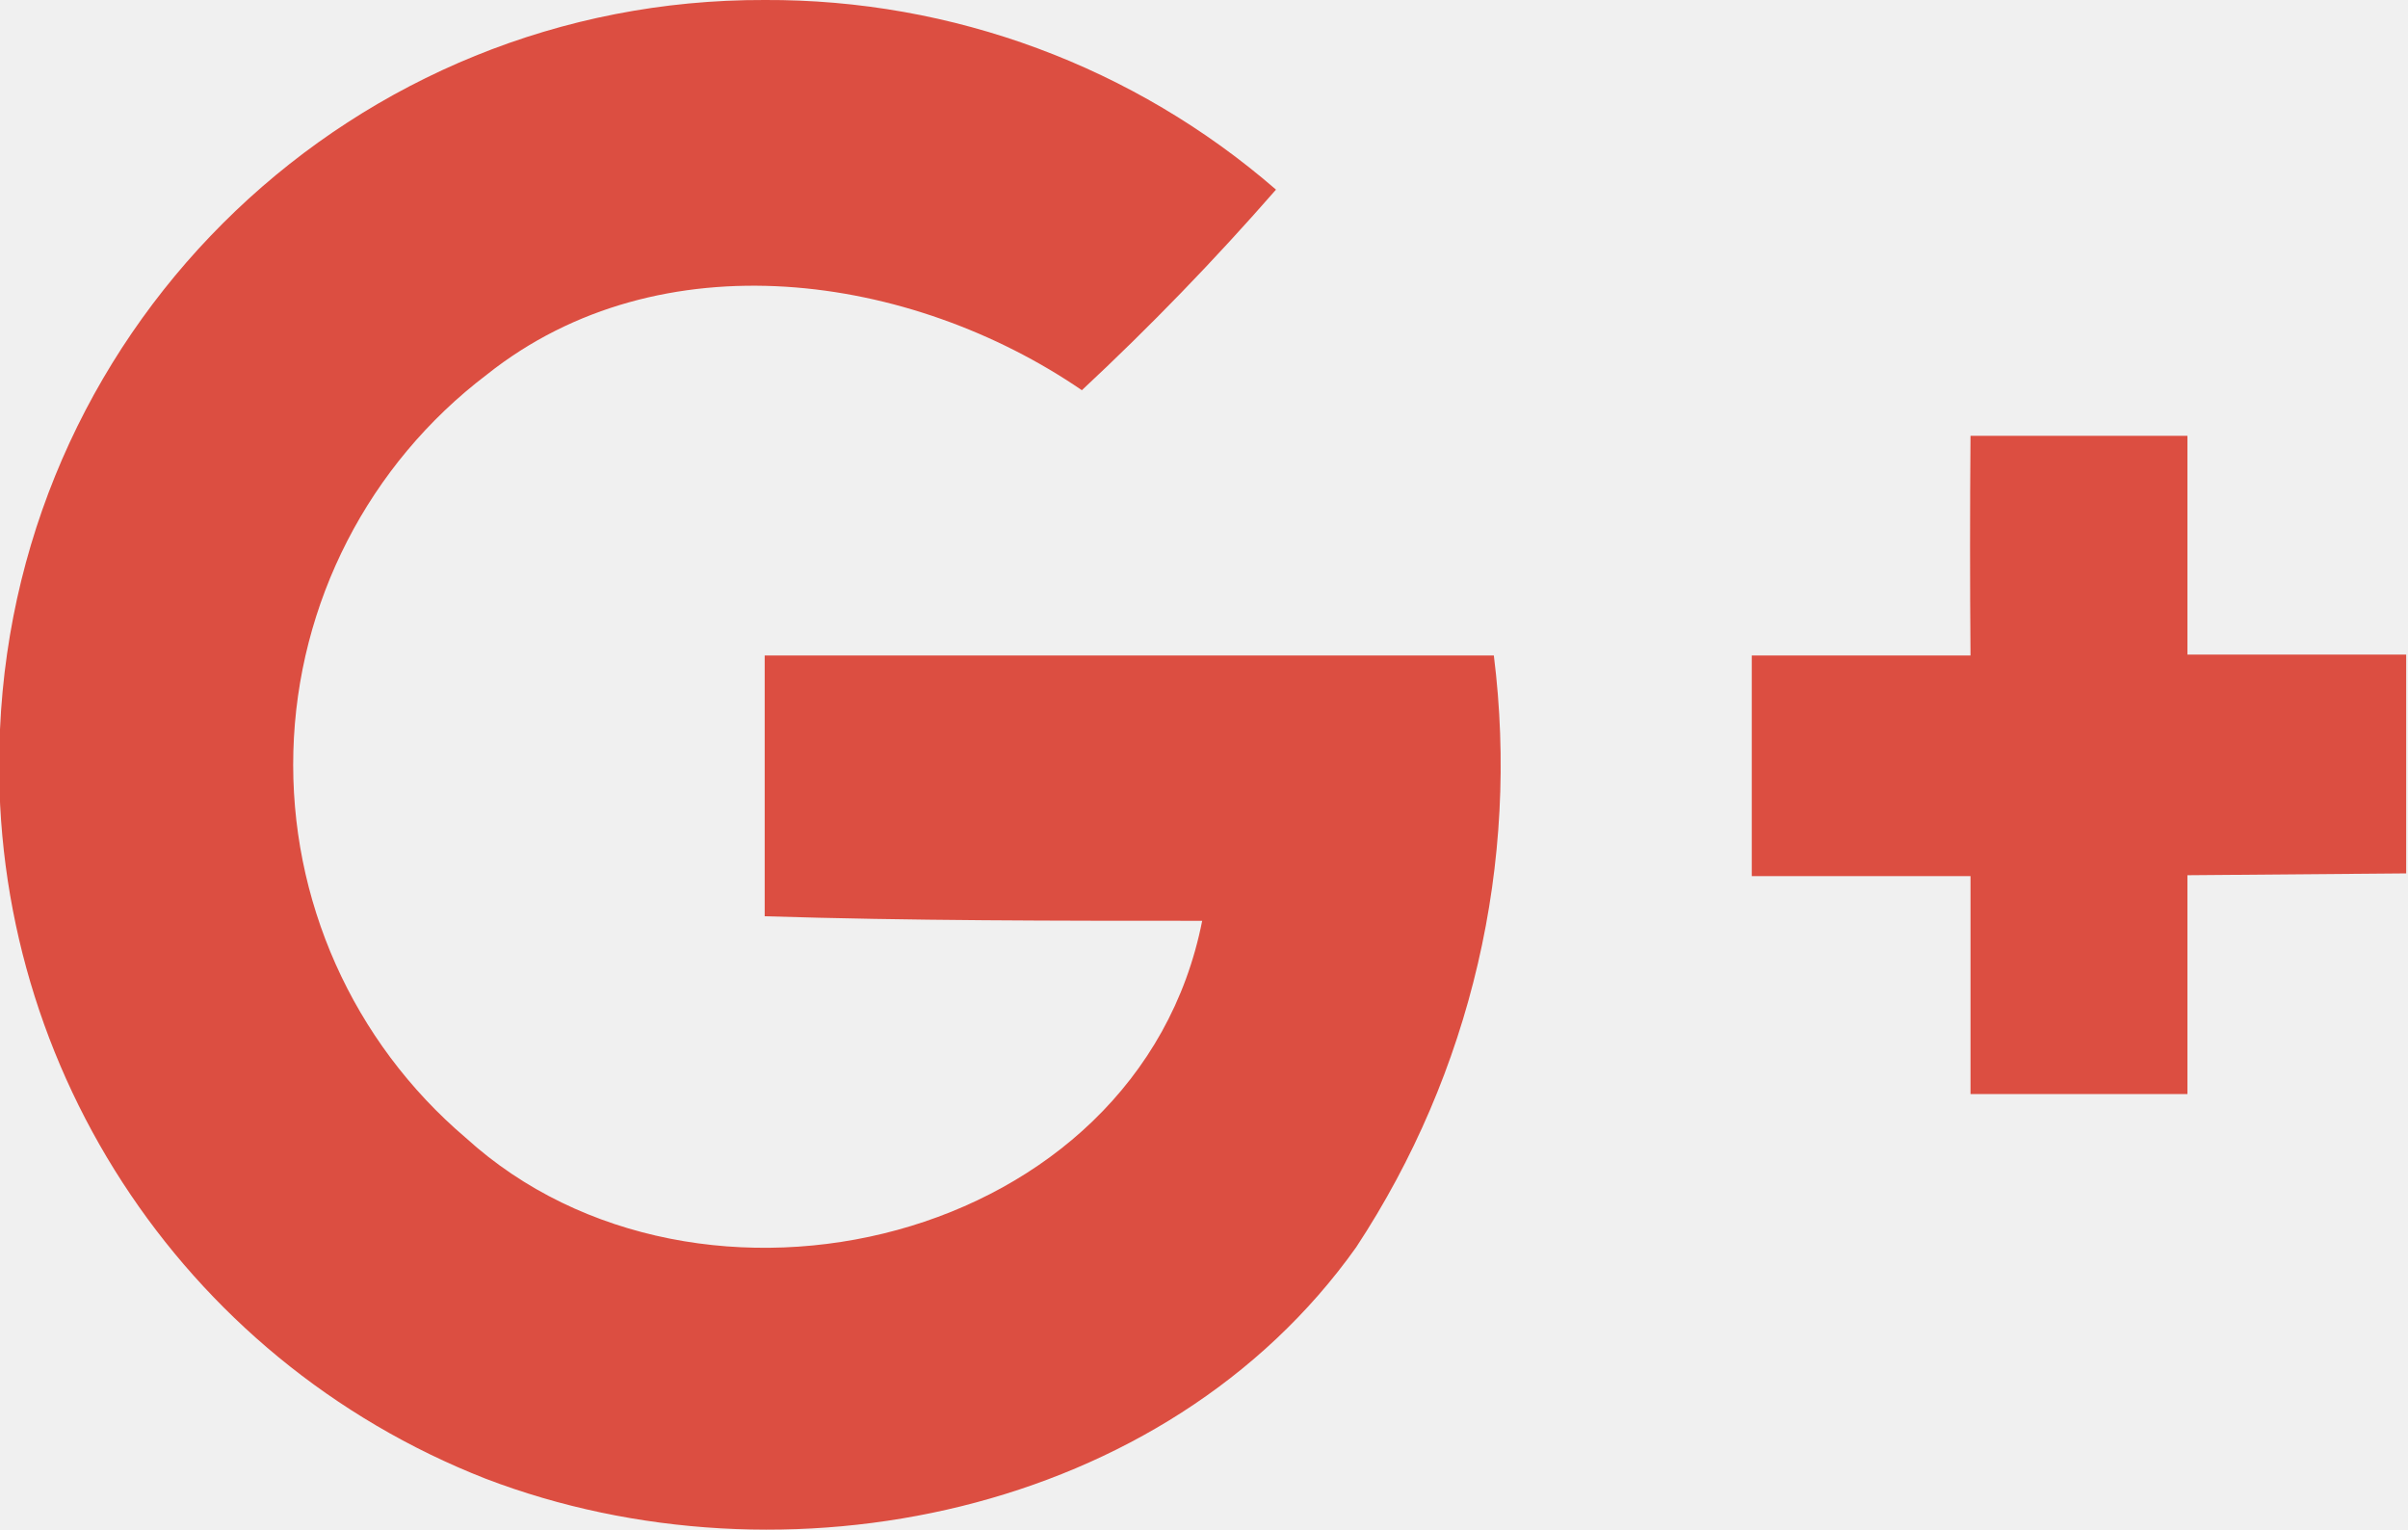
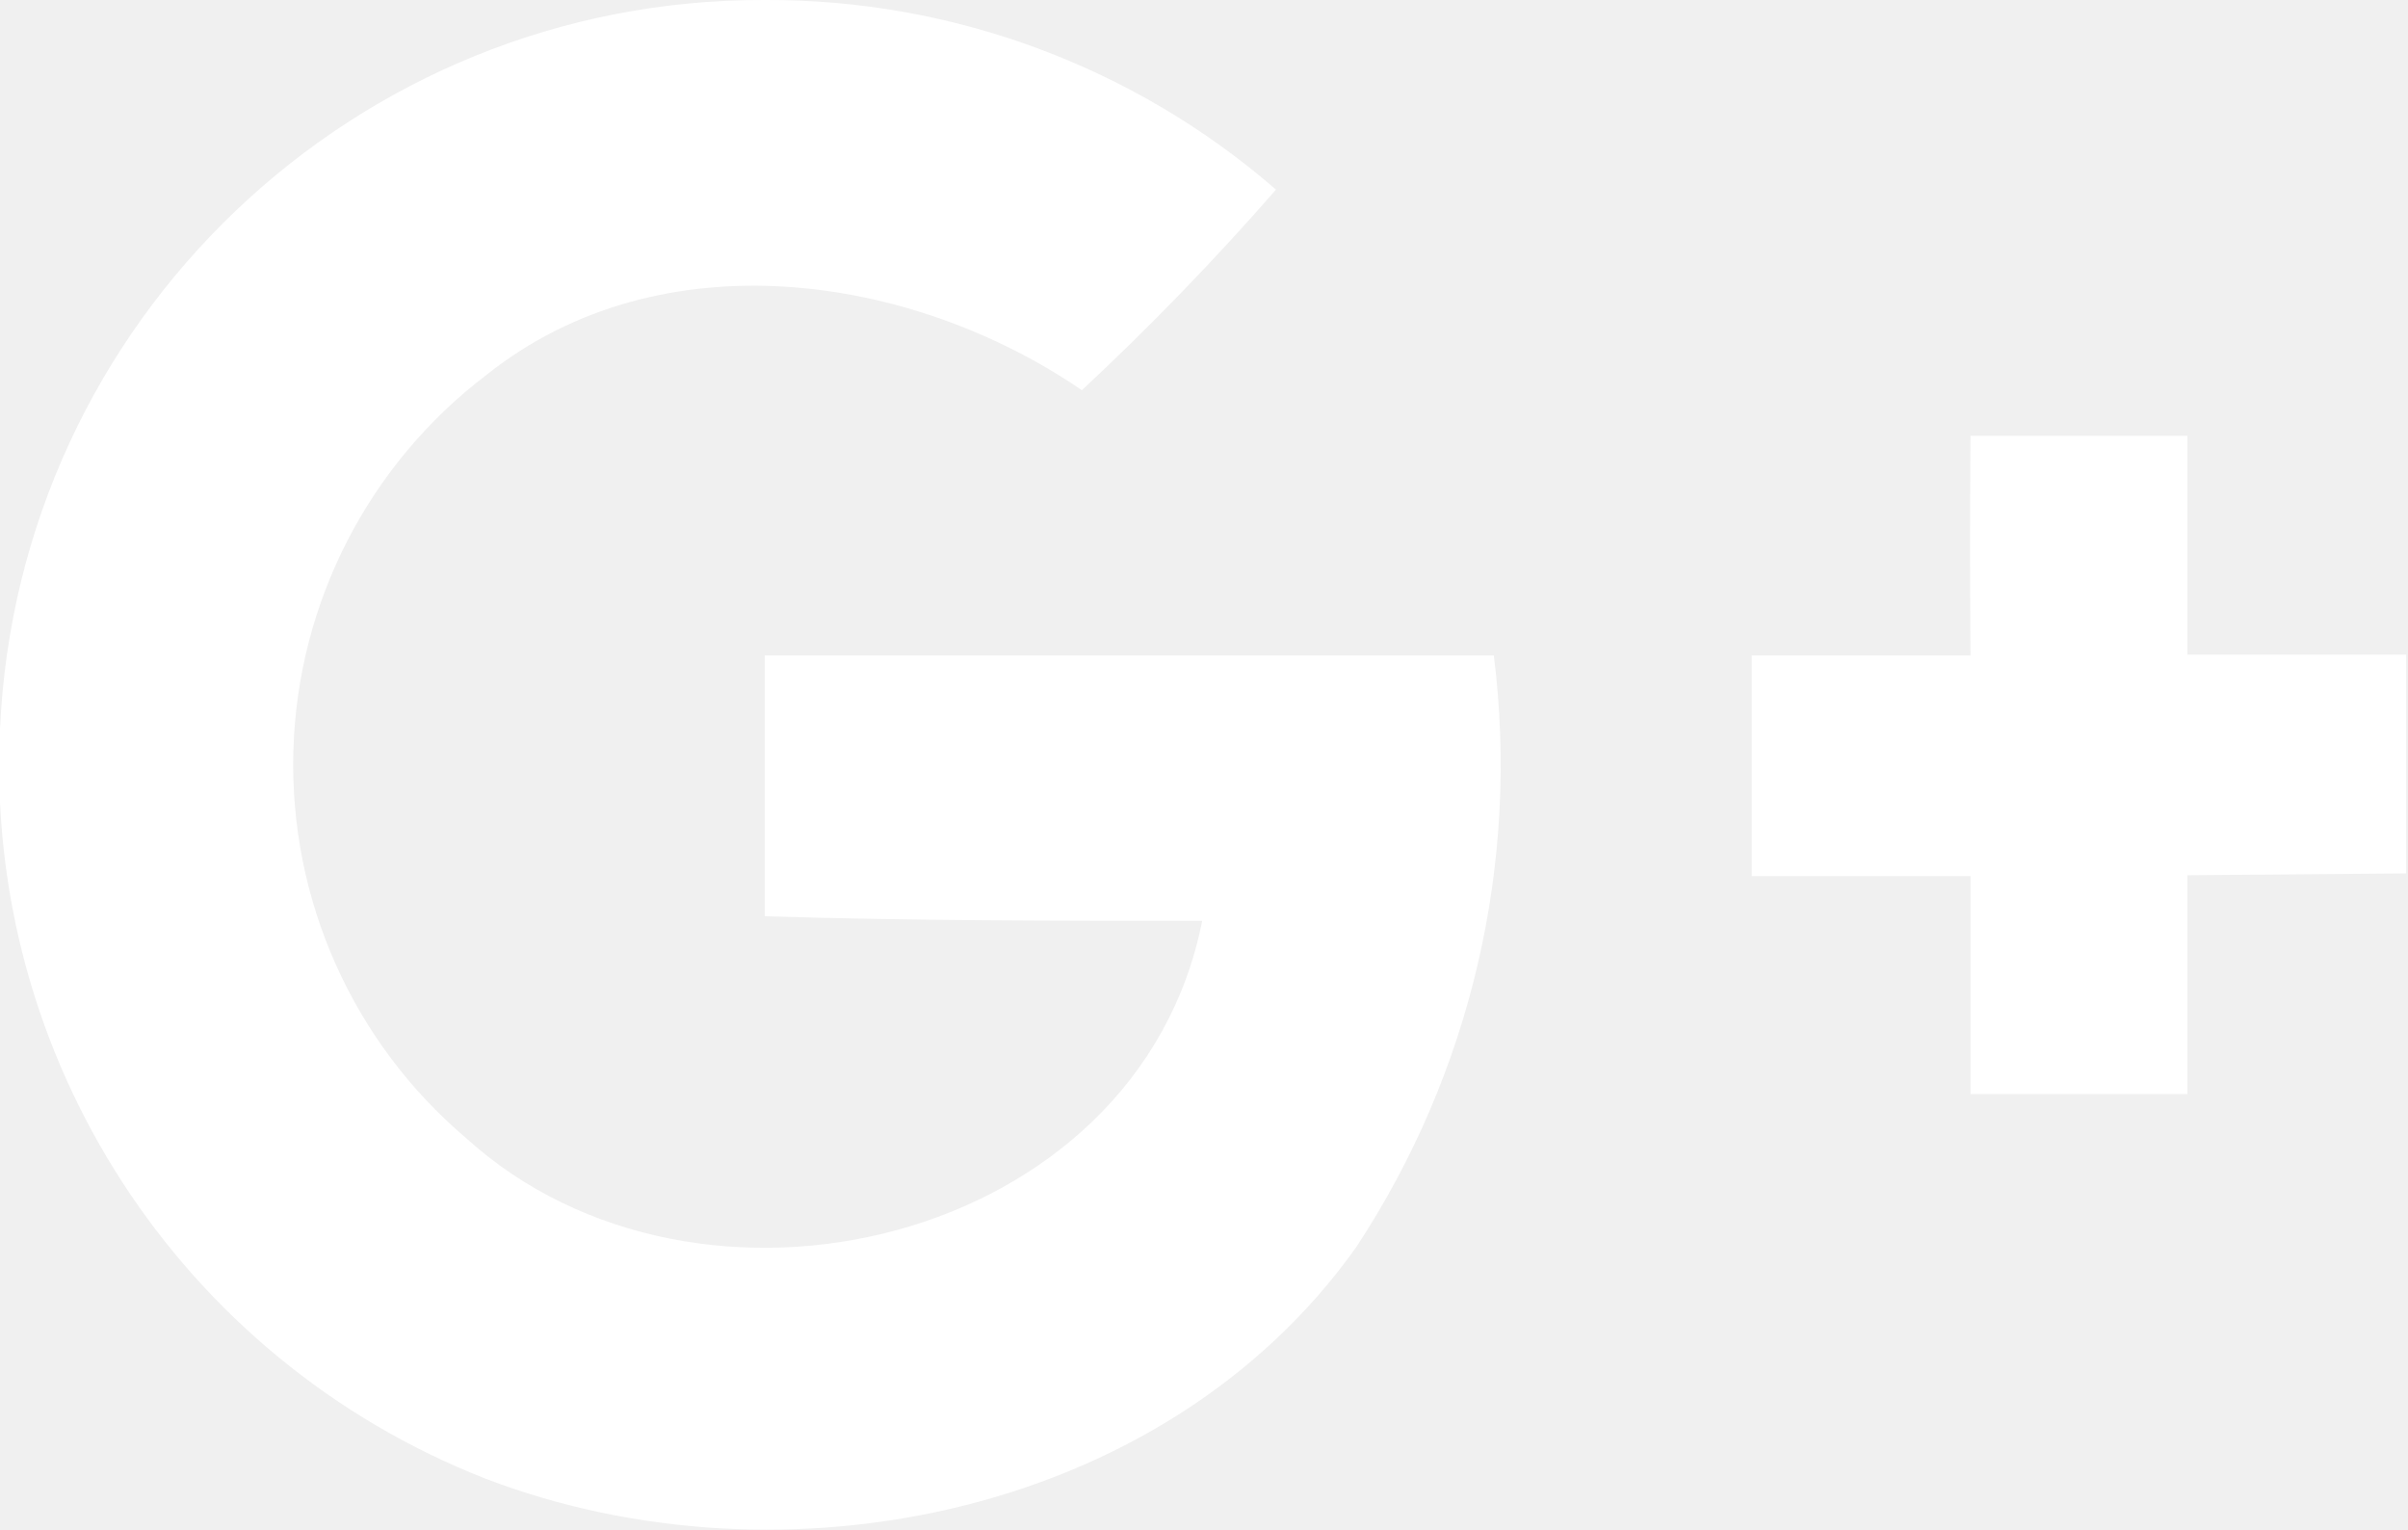
<svg xmlns="http://www.w3.org/2000/svg" viewBox="0 0 26.42 16.78">
-   <path d="M0,8A8.37,8.37,0,0,1,8.39,0,8.5,8.5,0,0,1,14,2.08a29.87,29.87,0,0,1-2.13,2.2C10,3,7.25,2.59,5.34,4.11a5.37,5.37,0,0,0-.23,8.37c2.55,2.32,7.38,1.17,8.08-2.38-1.6,0-3.2,0-4.8-.05,0-1,0-1.91,0-2.86,2.67,0,5.34,0,8,0a9.62,9.62,0,0,1-1.51,6.49c-2.09,2.94-6.28,3.79-9.55,2.54A8.4,8.4,0,0,1,0,8Z" fill="#dc4e41" />
-   <path d="M21.62,4.78H24c0,.8,0,1.6,0,2.4l2.4,0V9.58L24,9.6q0,1.2,0,2.4H21.62c0-.8,0-1.59,0-2.39l-2.4,0V7.19l2.4,0Q21.61,6,21.62,4.78Z" fill="#dc4e41" />
+   <path d="M0,8A8.37,8.37,0,0,1,8.39,0,8.5,8.5,0,0,1,14,2.08a29.87,29.87,0,0,1-2.13,2.2C10,3,7.25,2.59,5.34,4.11a5.37,5.37,0,0,0-.23,8.37c2.55,2.32,7.38,1.17,8.08-2.38-1.6,0-3.2,0-4.8-.05,0-1,0-1.91,0-2.86,2.67,0,5.34,0,8,0a9.62,9.62,0,0,1-1.51,6.49c-2.09,2.94-6.28,3.79-9.55,2.54A8.4,8.4,0,0,1,0,8Z" fill="#fff" />
+   <path d="M21.62,4.78H24c0,.8,0,1.6,0,2.4l2.4,0V9.58L24,9.6q0,1.2,0,2.4H21.62c0-.8,0-1.59,0-2.39l-2.4,0V7.19l2.4,0Q21.61,6,21.62,4.78Z" fill="#fff" />
</svg>
